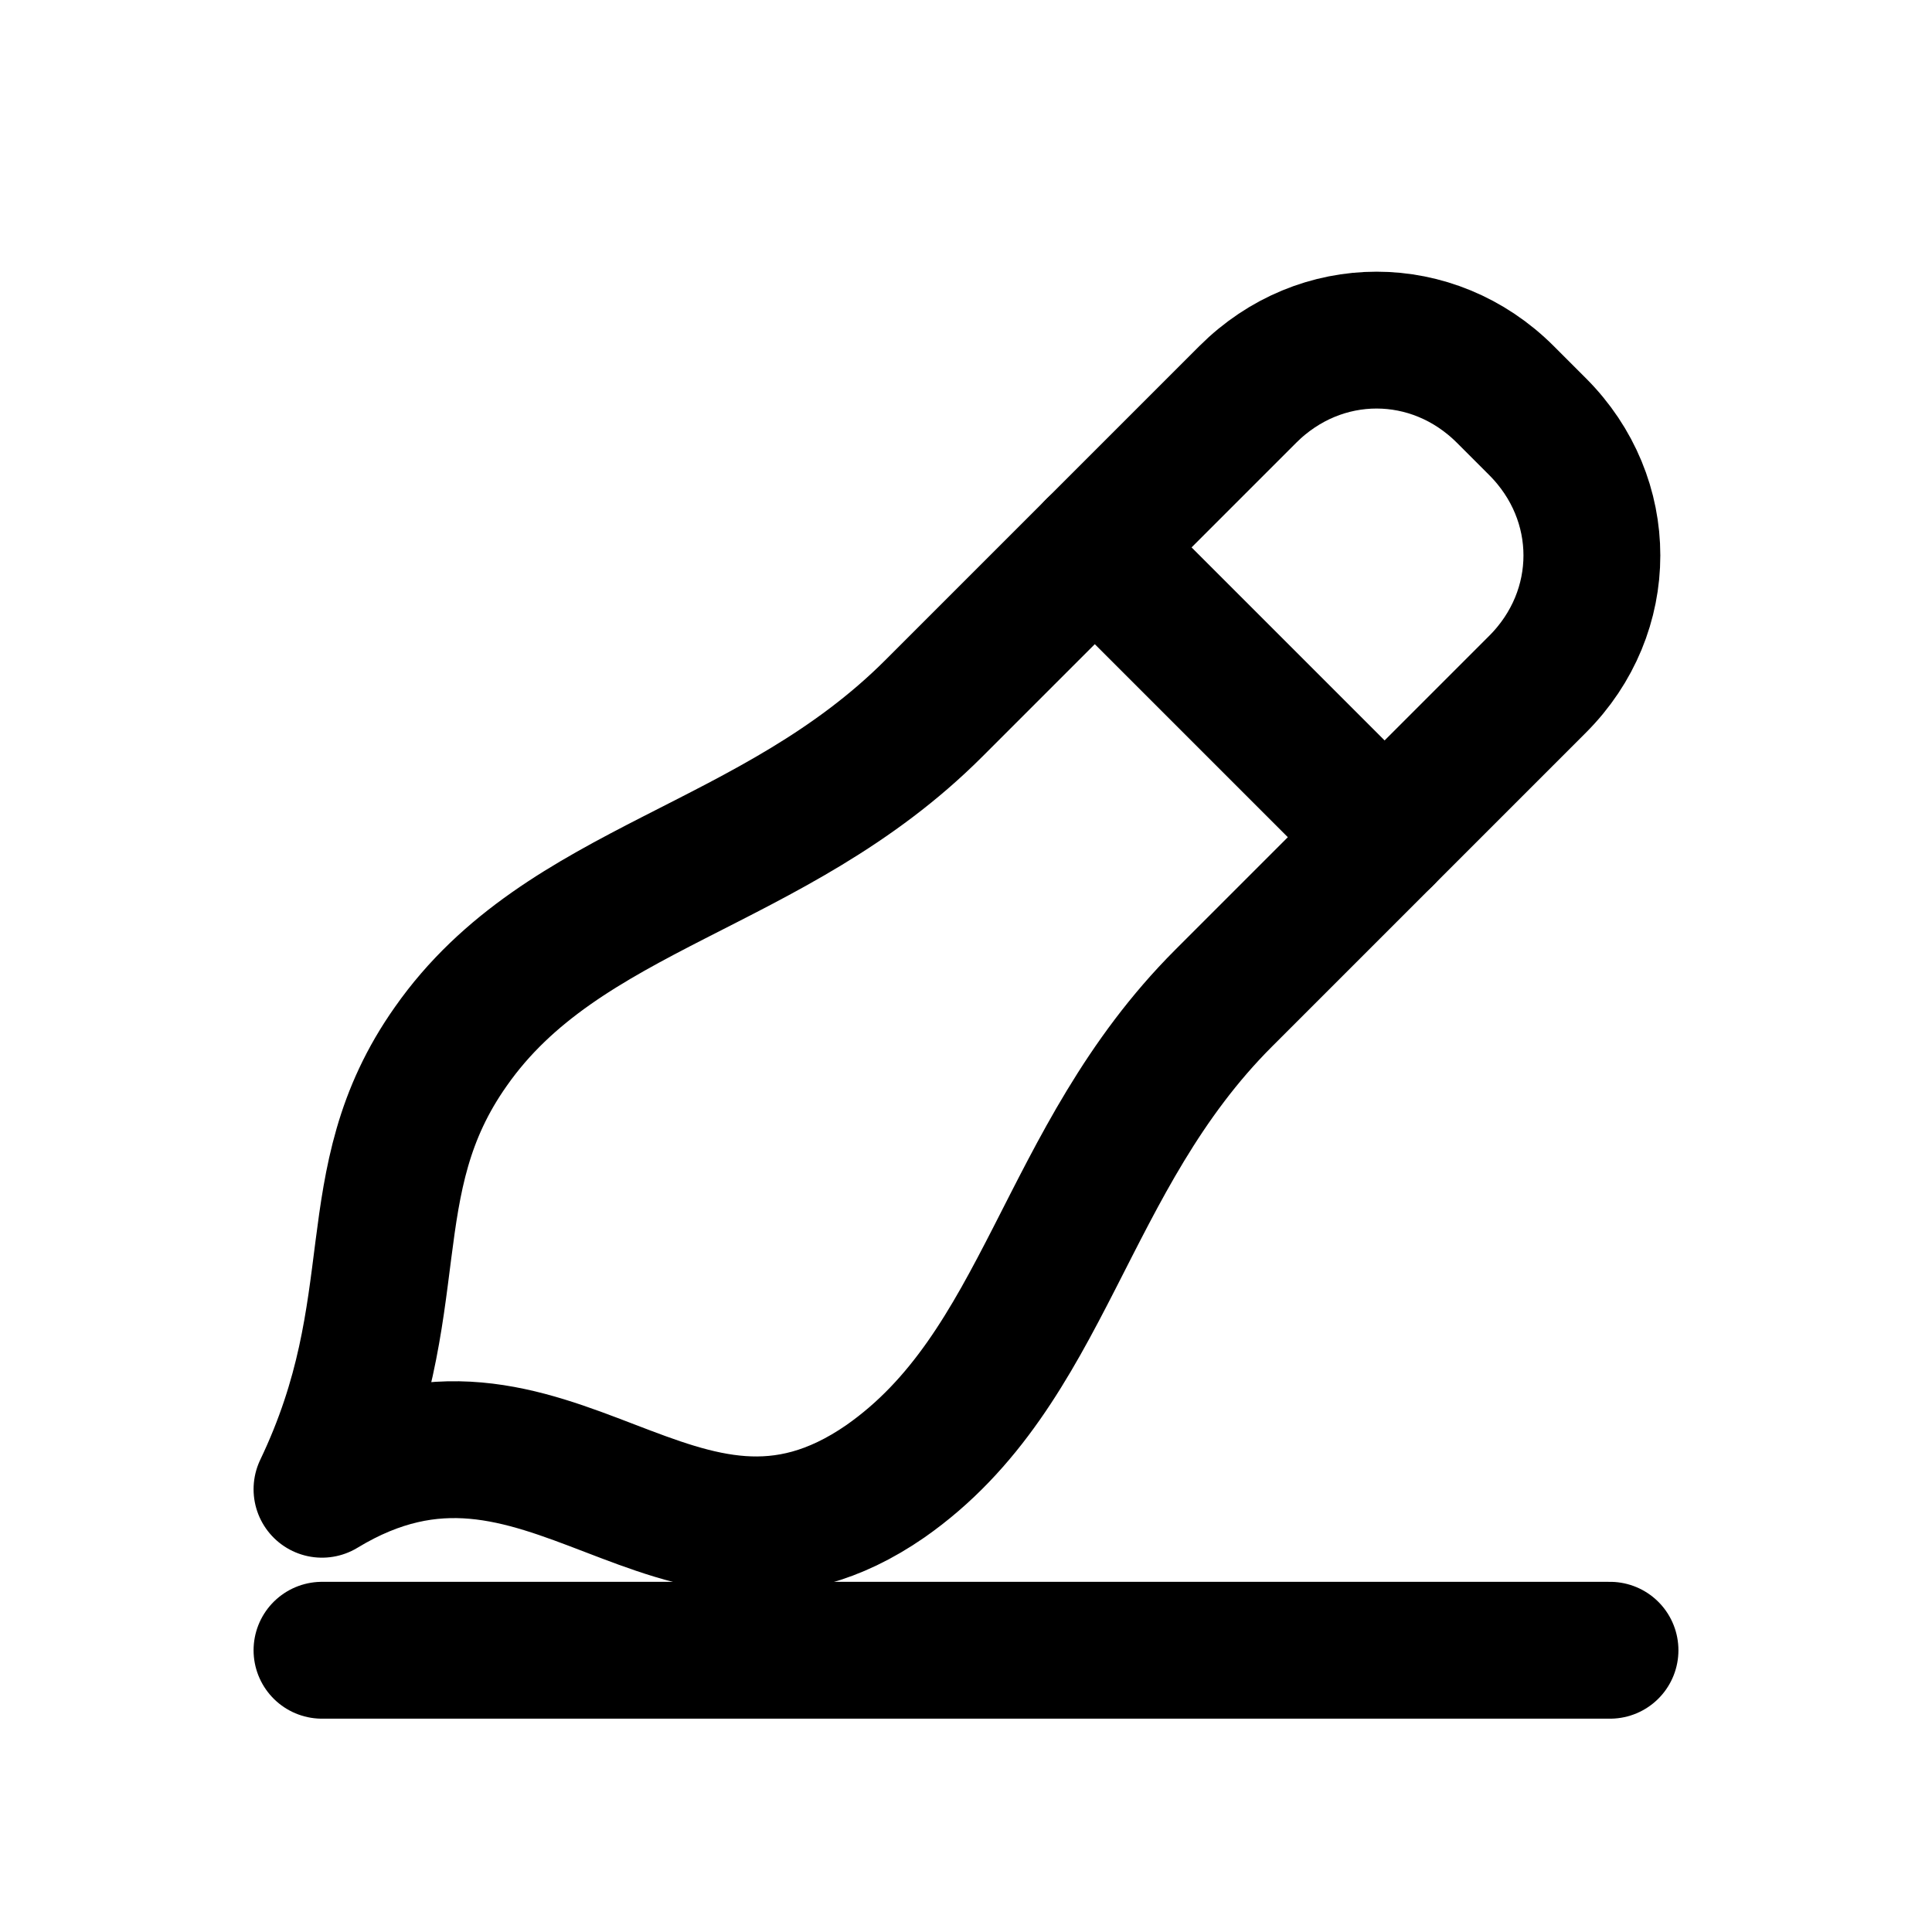
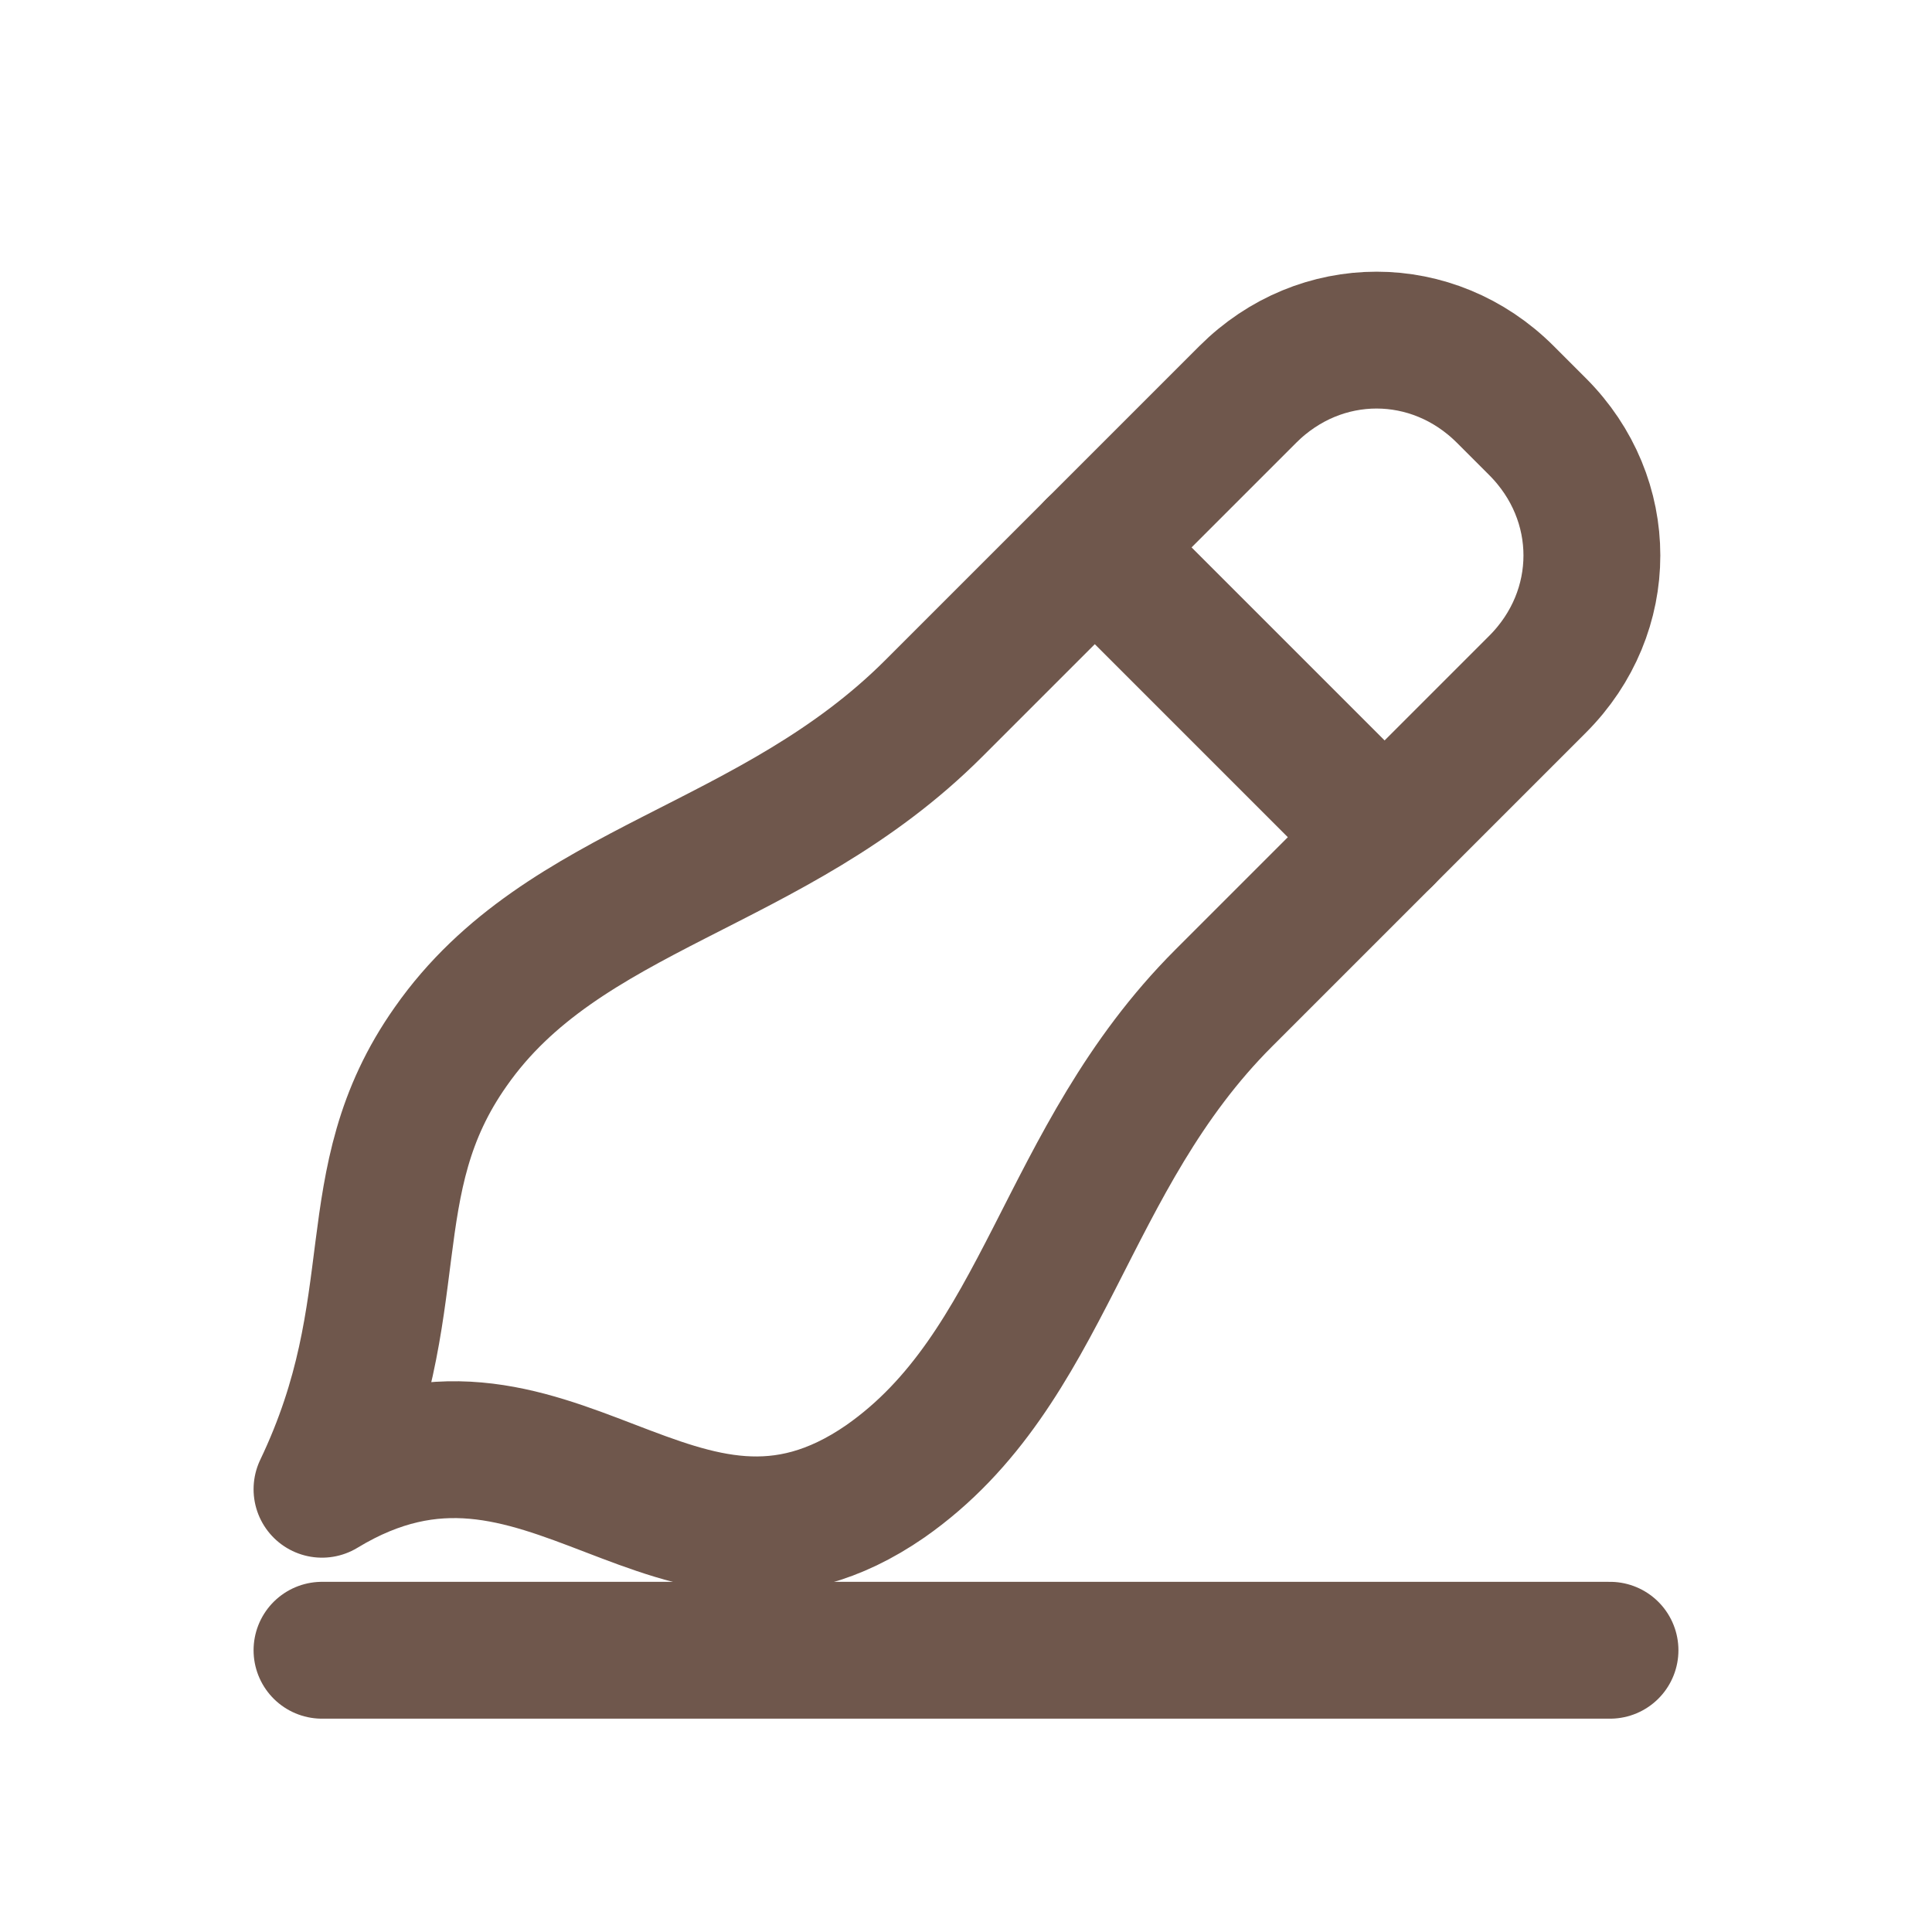
<svg xmlns="http://www.w3.org/2000/svg" width="24" height="24" viewBox="0 0 24 24" fill="none">
-   <path d="M4 18.5C6.8 16.8 8.4 20.2 11 18.4C13 17 13.2 14.4 15.2 12.4L19.1 8.5C20 7.6 20 6.2 19.1 5.3L18.7 4.9C17.8 4 16.4 4 15.5 4.9L11.6 8.8C9.6 10.8 7 11 5.6 13C4.4 14.7 5.1 16.2 4 18.5Z" stroke="currentColor" stroke-width="1.7" stroke-linecap="round" stroke-linejoin="round" />
-   <path d="M13.6 6.8L17.2 10.4" stroke="currentColor" stroke-width="1.7" stroke-linecap="round" />
-   <path d="M4 20.5H20" stroke="currentColor" stroke-width="1.7" stroke-linecap="round" />
+   <path d="M4 18.5C6.8 16.8 8.4 20.2 11 18.4C13 17 13.2 14.4 15.2 12.4L19.1 8.5C20 7.6 20 6.2 19.1 5.3L18.7 4.9C17.8 4 16.4 4 15.5 4.9L11.6 8.8C9.6 10.8 7 11 5.6 13C4.4 14.7 5.1 16.2 4 18.5Z" stroke="#6F574C" stroke-width="1.7" stroke-linecap="round" stroke-linejoin="round" />
+   <path d="M13.6 6.8L17.2 10.4" stroke="#6F574C" stroke-width="1.7" stroke-linecap="round" />
+   <path d="M4 20.5H20" stroke="#6F574C" stroke-width="1.7" stroke-linecap="round" />
</svg>
